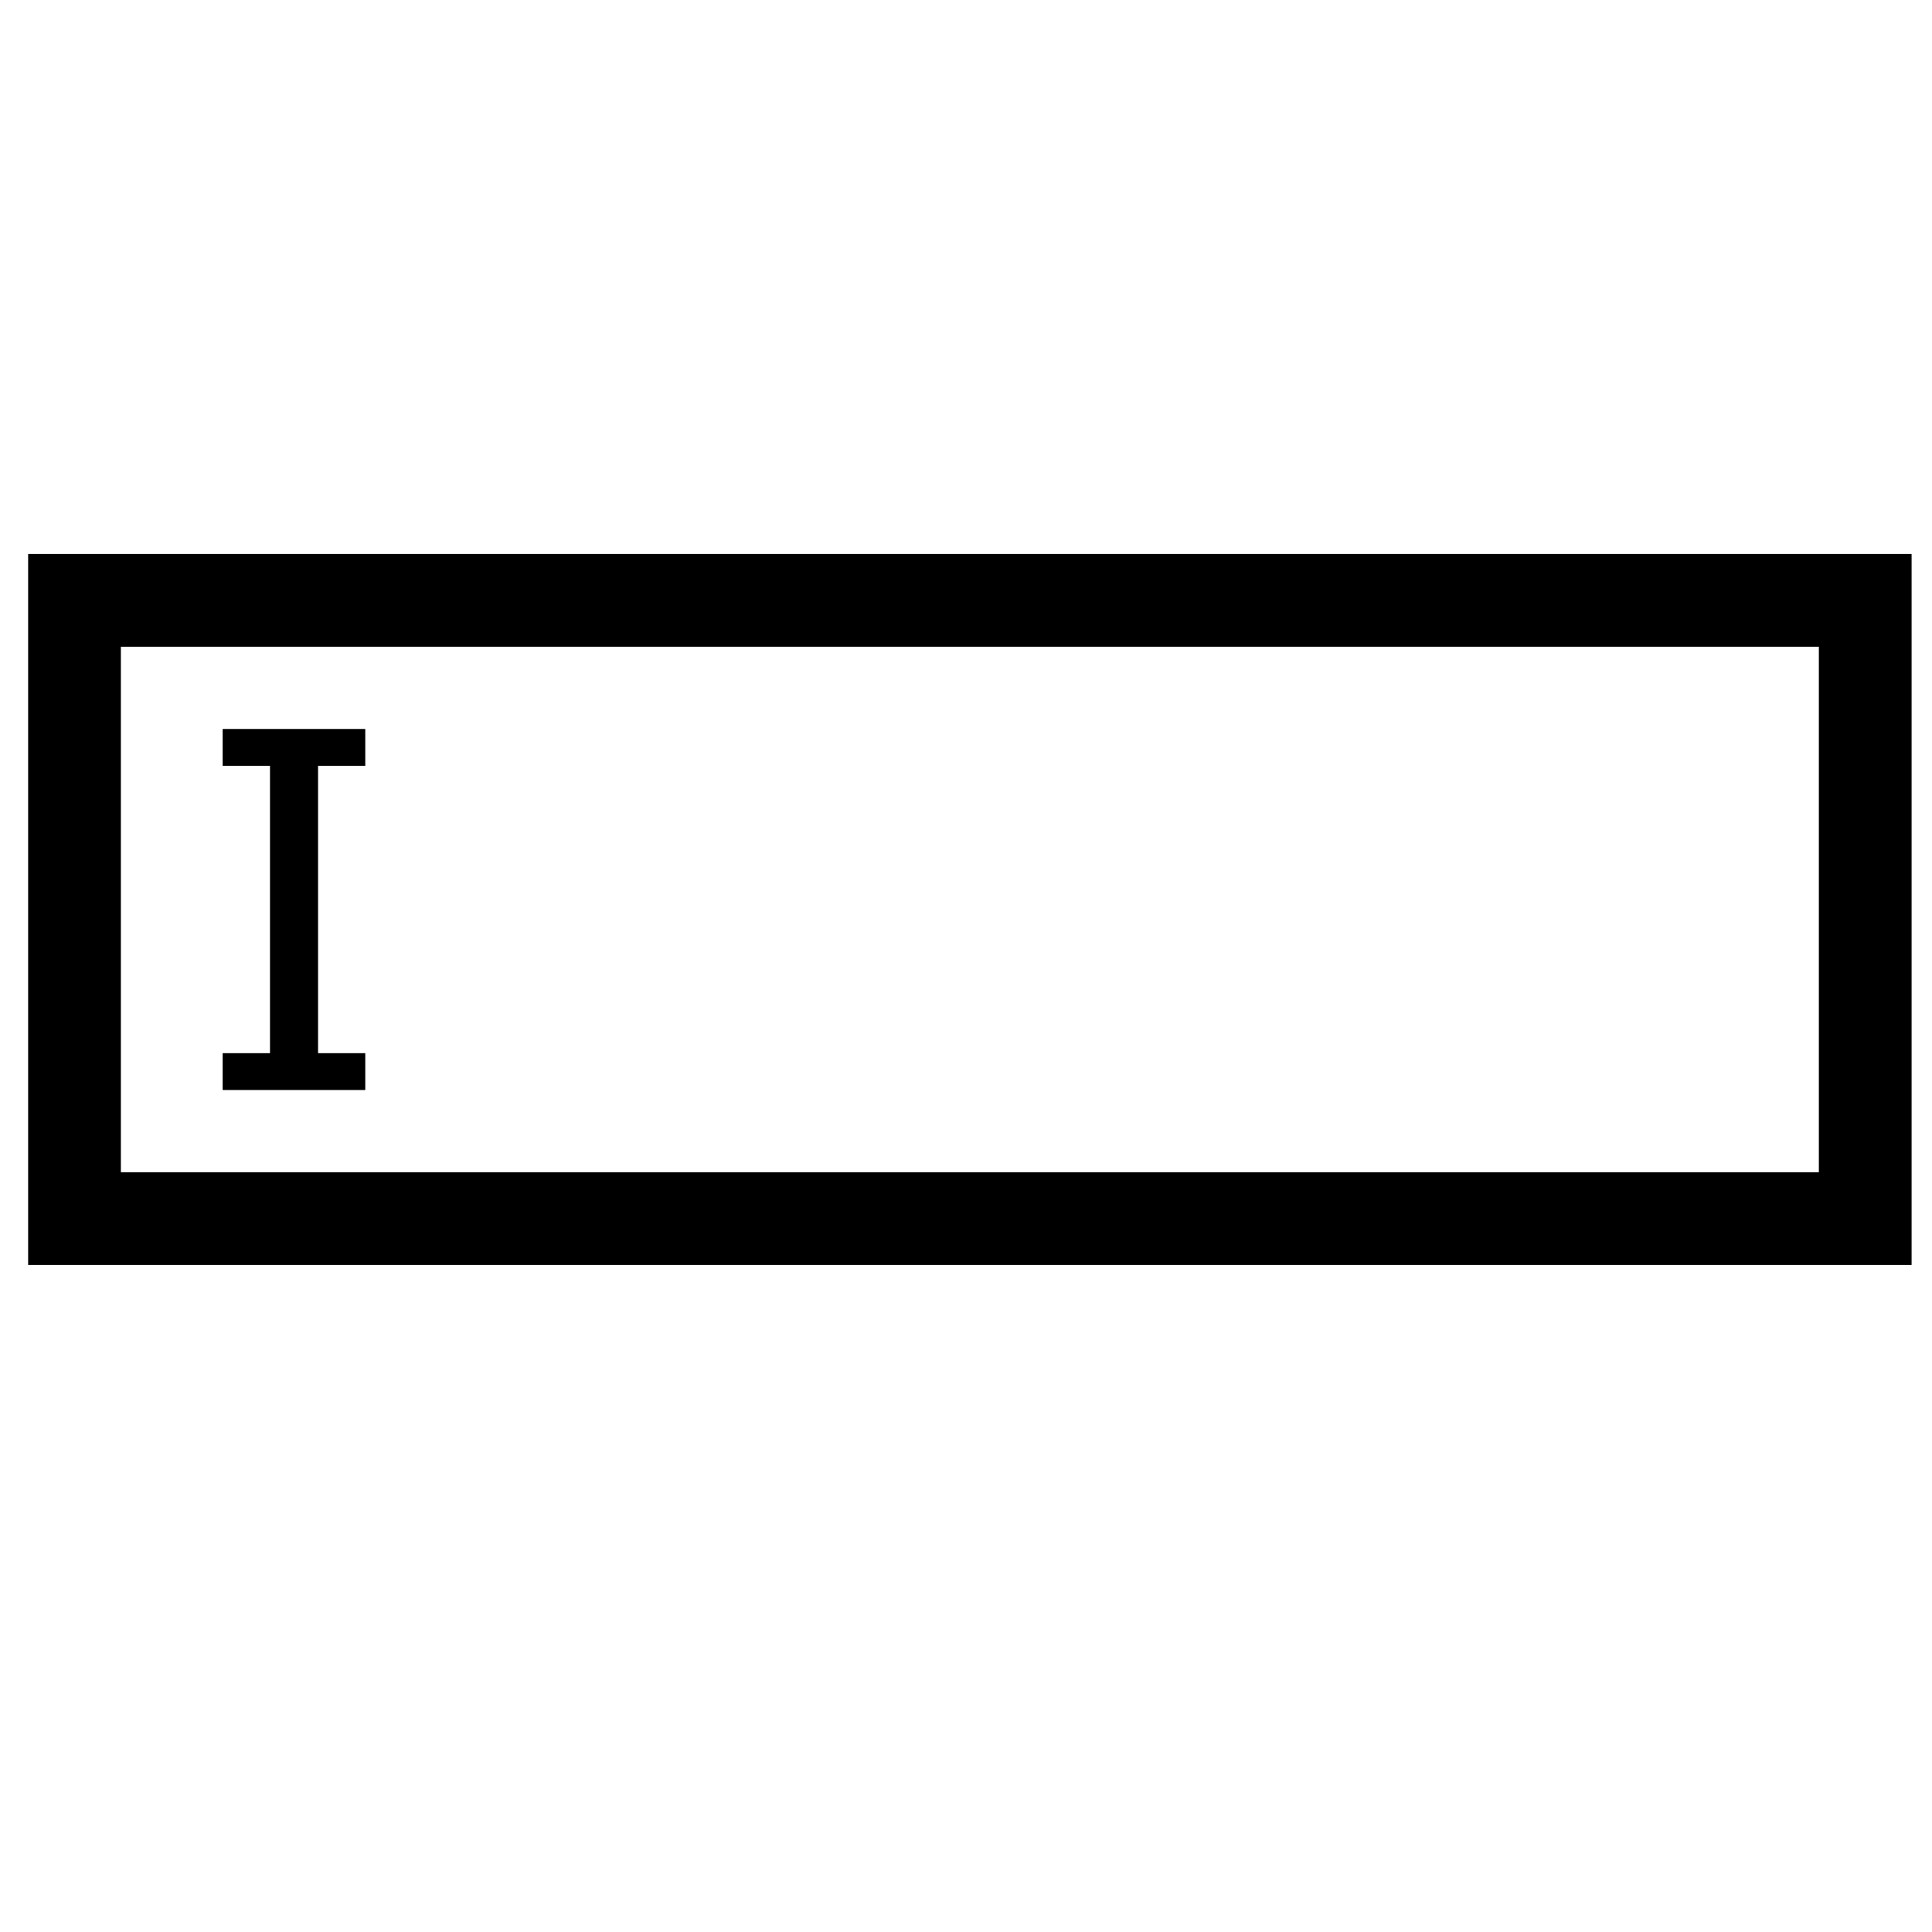
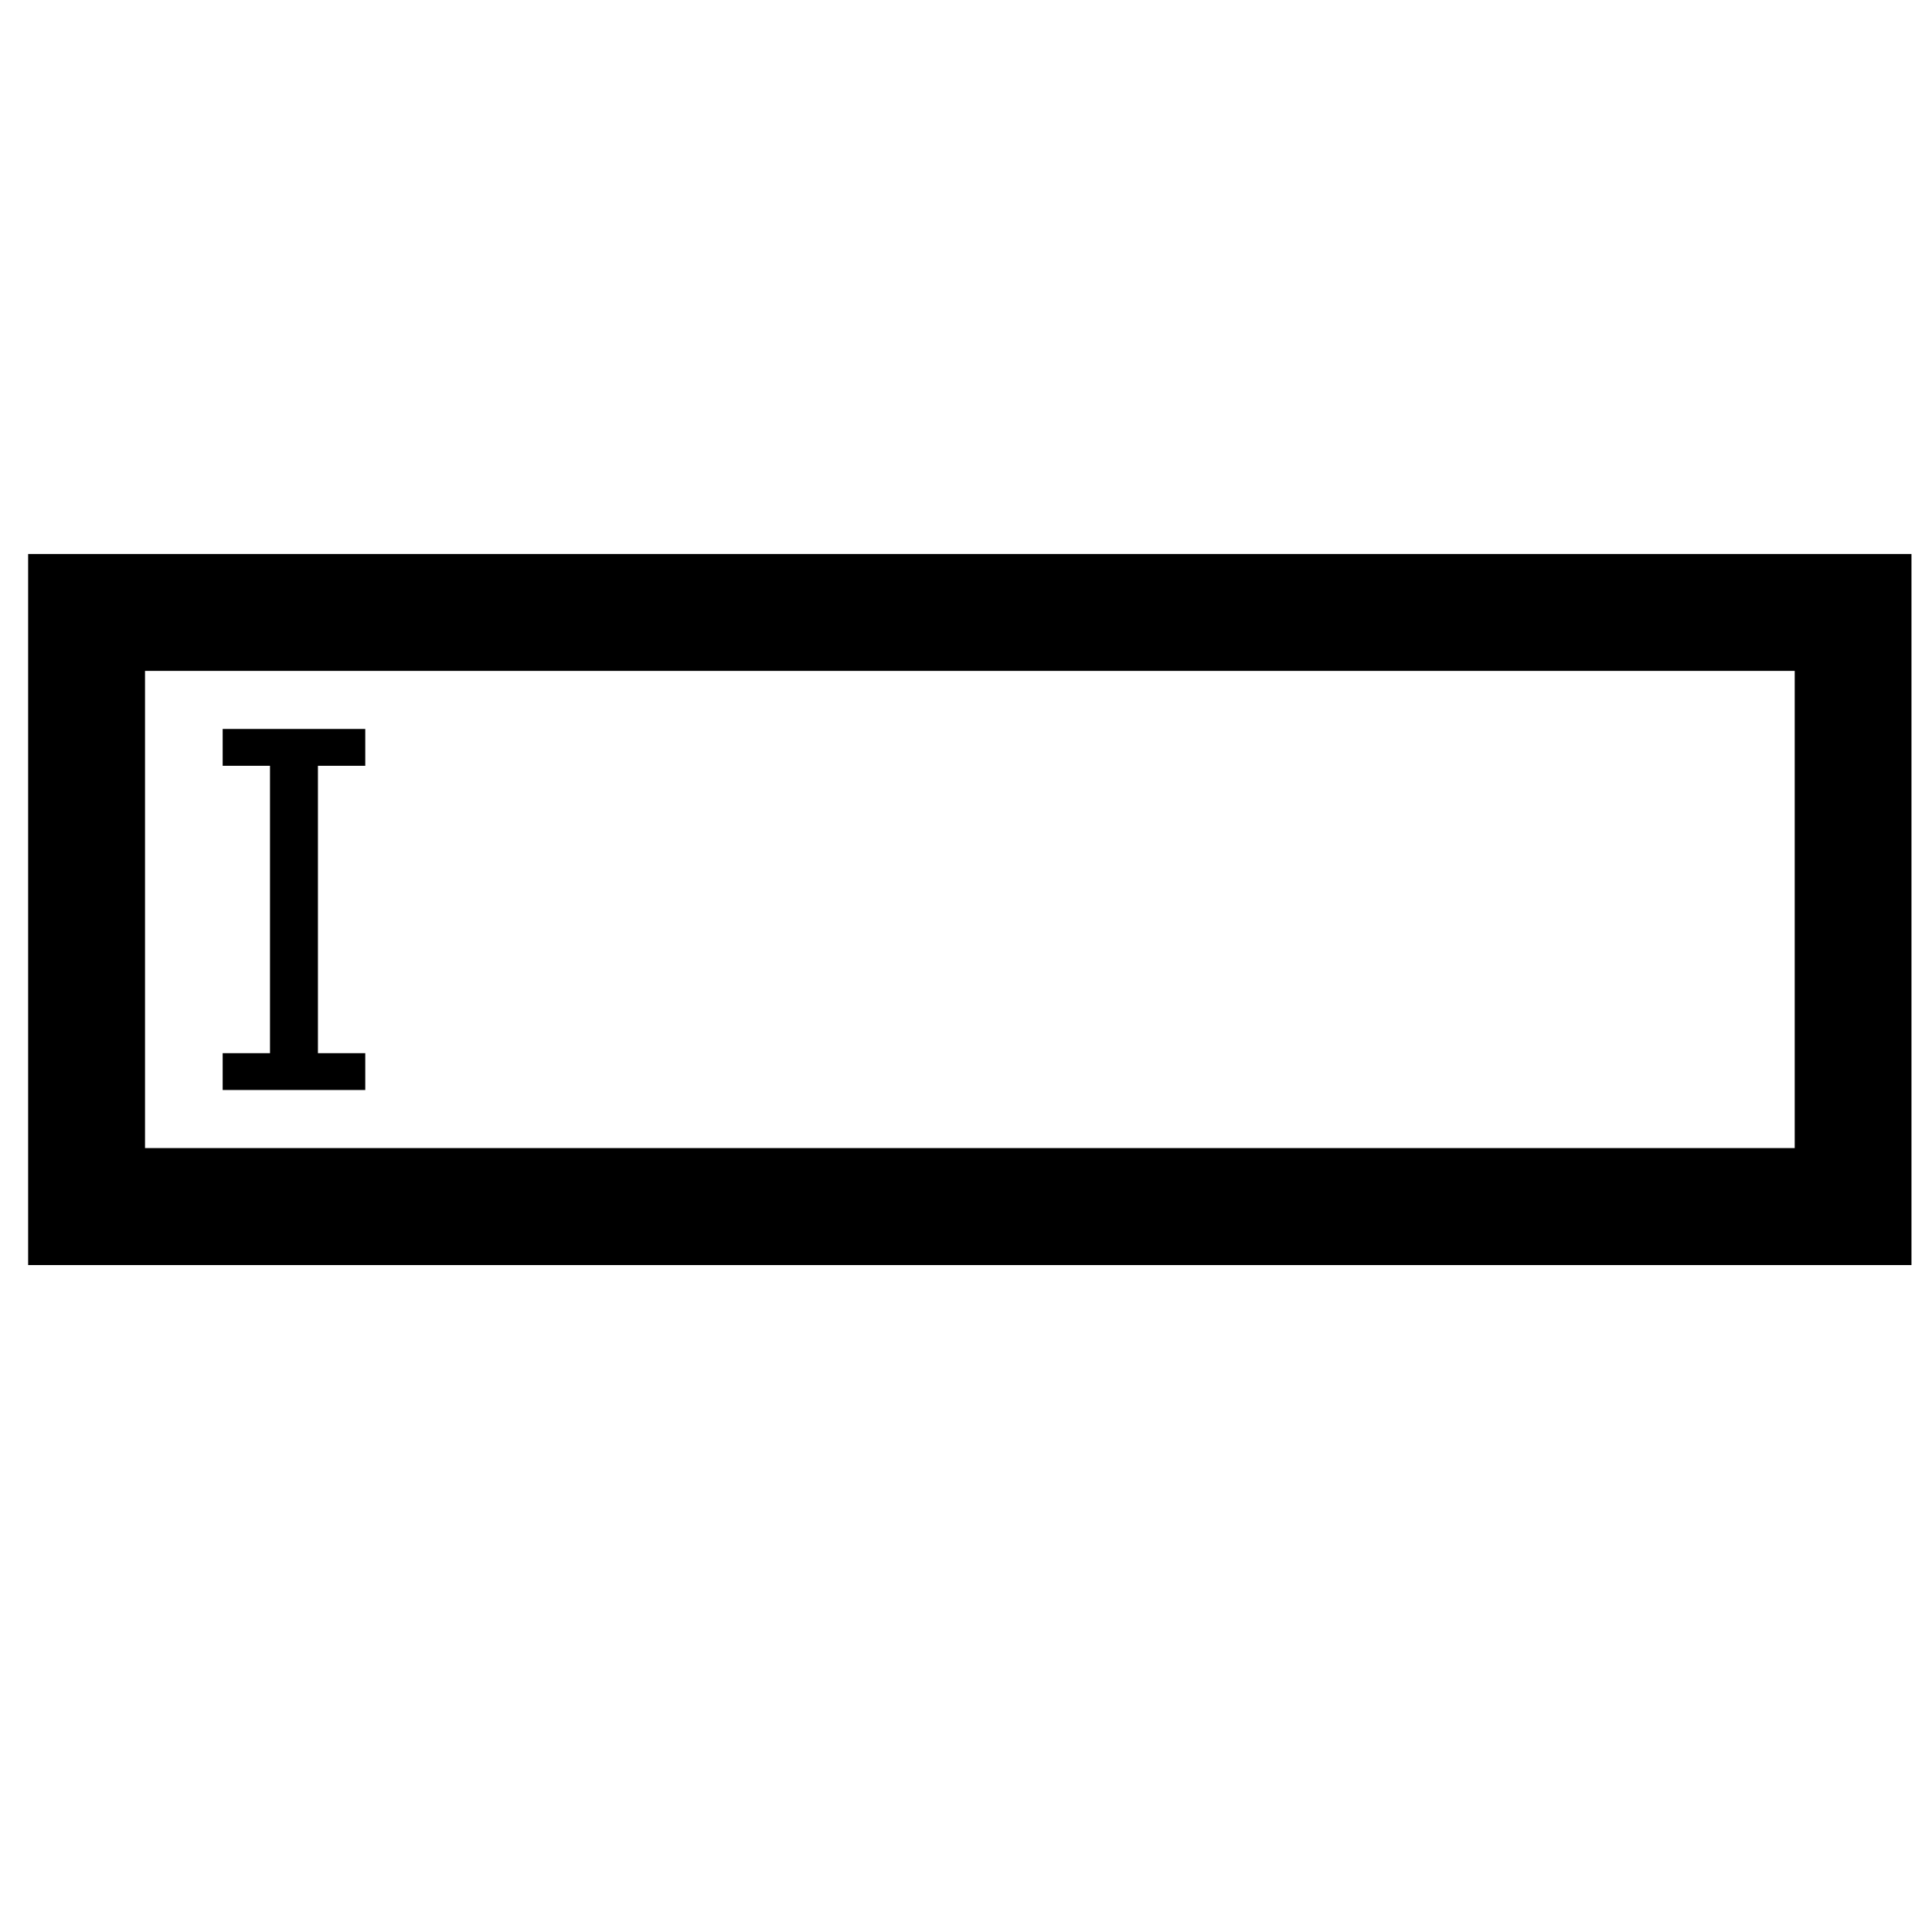
<svg xmlns="http://www.w3.org/2000/svg" version="1.1" id="Layer_5" x="0px" y="0px" width="16" height="16" viewBox="0 0 16 16" enable-background="new 0 0 100 100" xml:space="preserve">
  <defs id="defs7" />
-   <path d="M 0.233,4.588 V 10.476 H 15.831 V 4.588 H 0.233 z M 15.062,9.708 H 1.001 V 5.356 H 15.063 V 9.708 z M 3.025,9.027 H 1.844 V 8.722 H 2.236 V 6.342 H 1.844 V 6.037 H 3.025 V 6.342 H 2.634 V 8.722 H 3.025 V 9.027 z" id="path3" />
+   <path d="m 0.233,4.588 0,5.889 15.597,0 0,-5.889 z M 1.201,9.508 l 1.53e-5,-3.952 13.662,0 -1.5e-5,3.952 c -3.486,0 -9.418,0 -13.662,0 z m 1.824,-0.481 -1.181,0 0,-0.305 0.392,0 0,-2.38 -0.392,0 0,-0.305 1.181,0 0,0.305 -0.392,0 0,2.38 0.392,0 z" id="path3" />
</svg>
